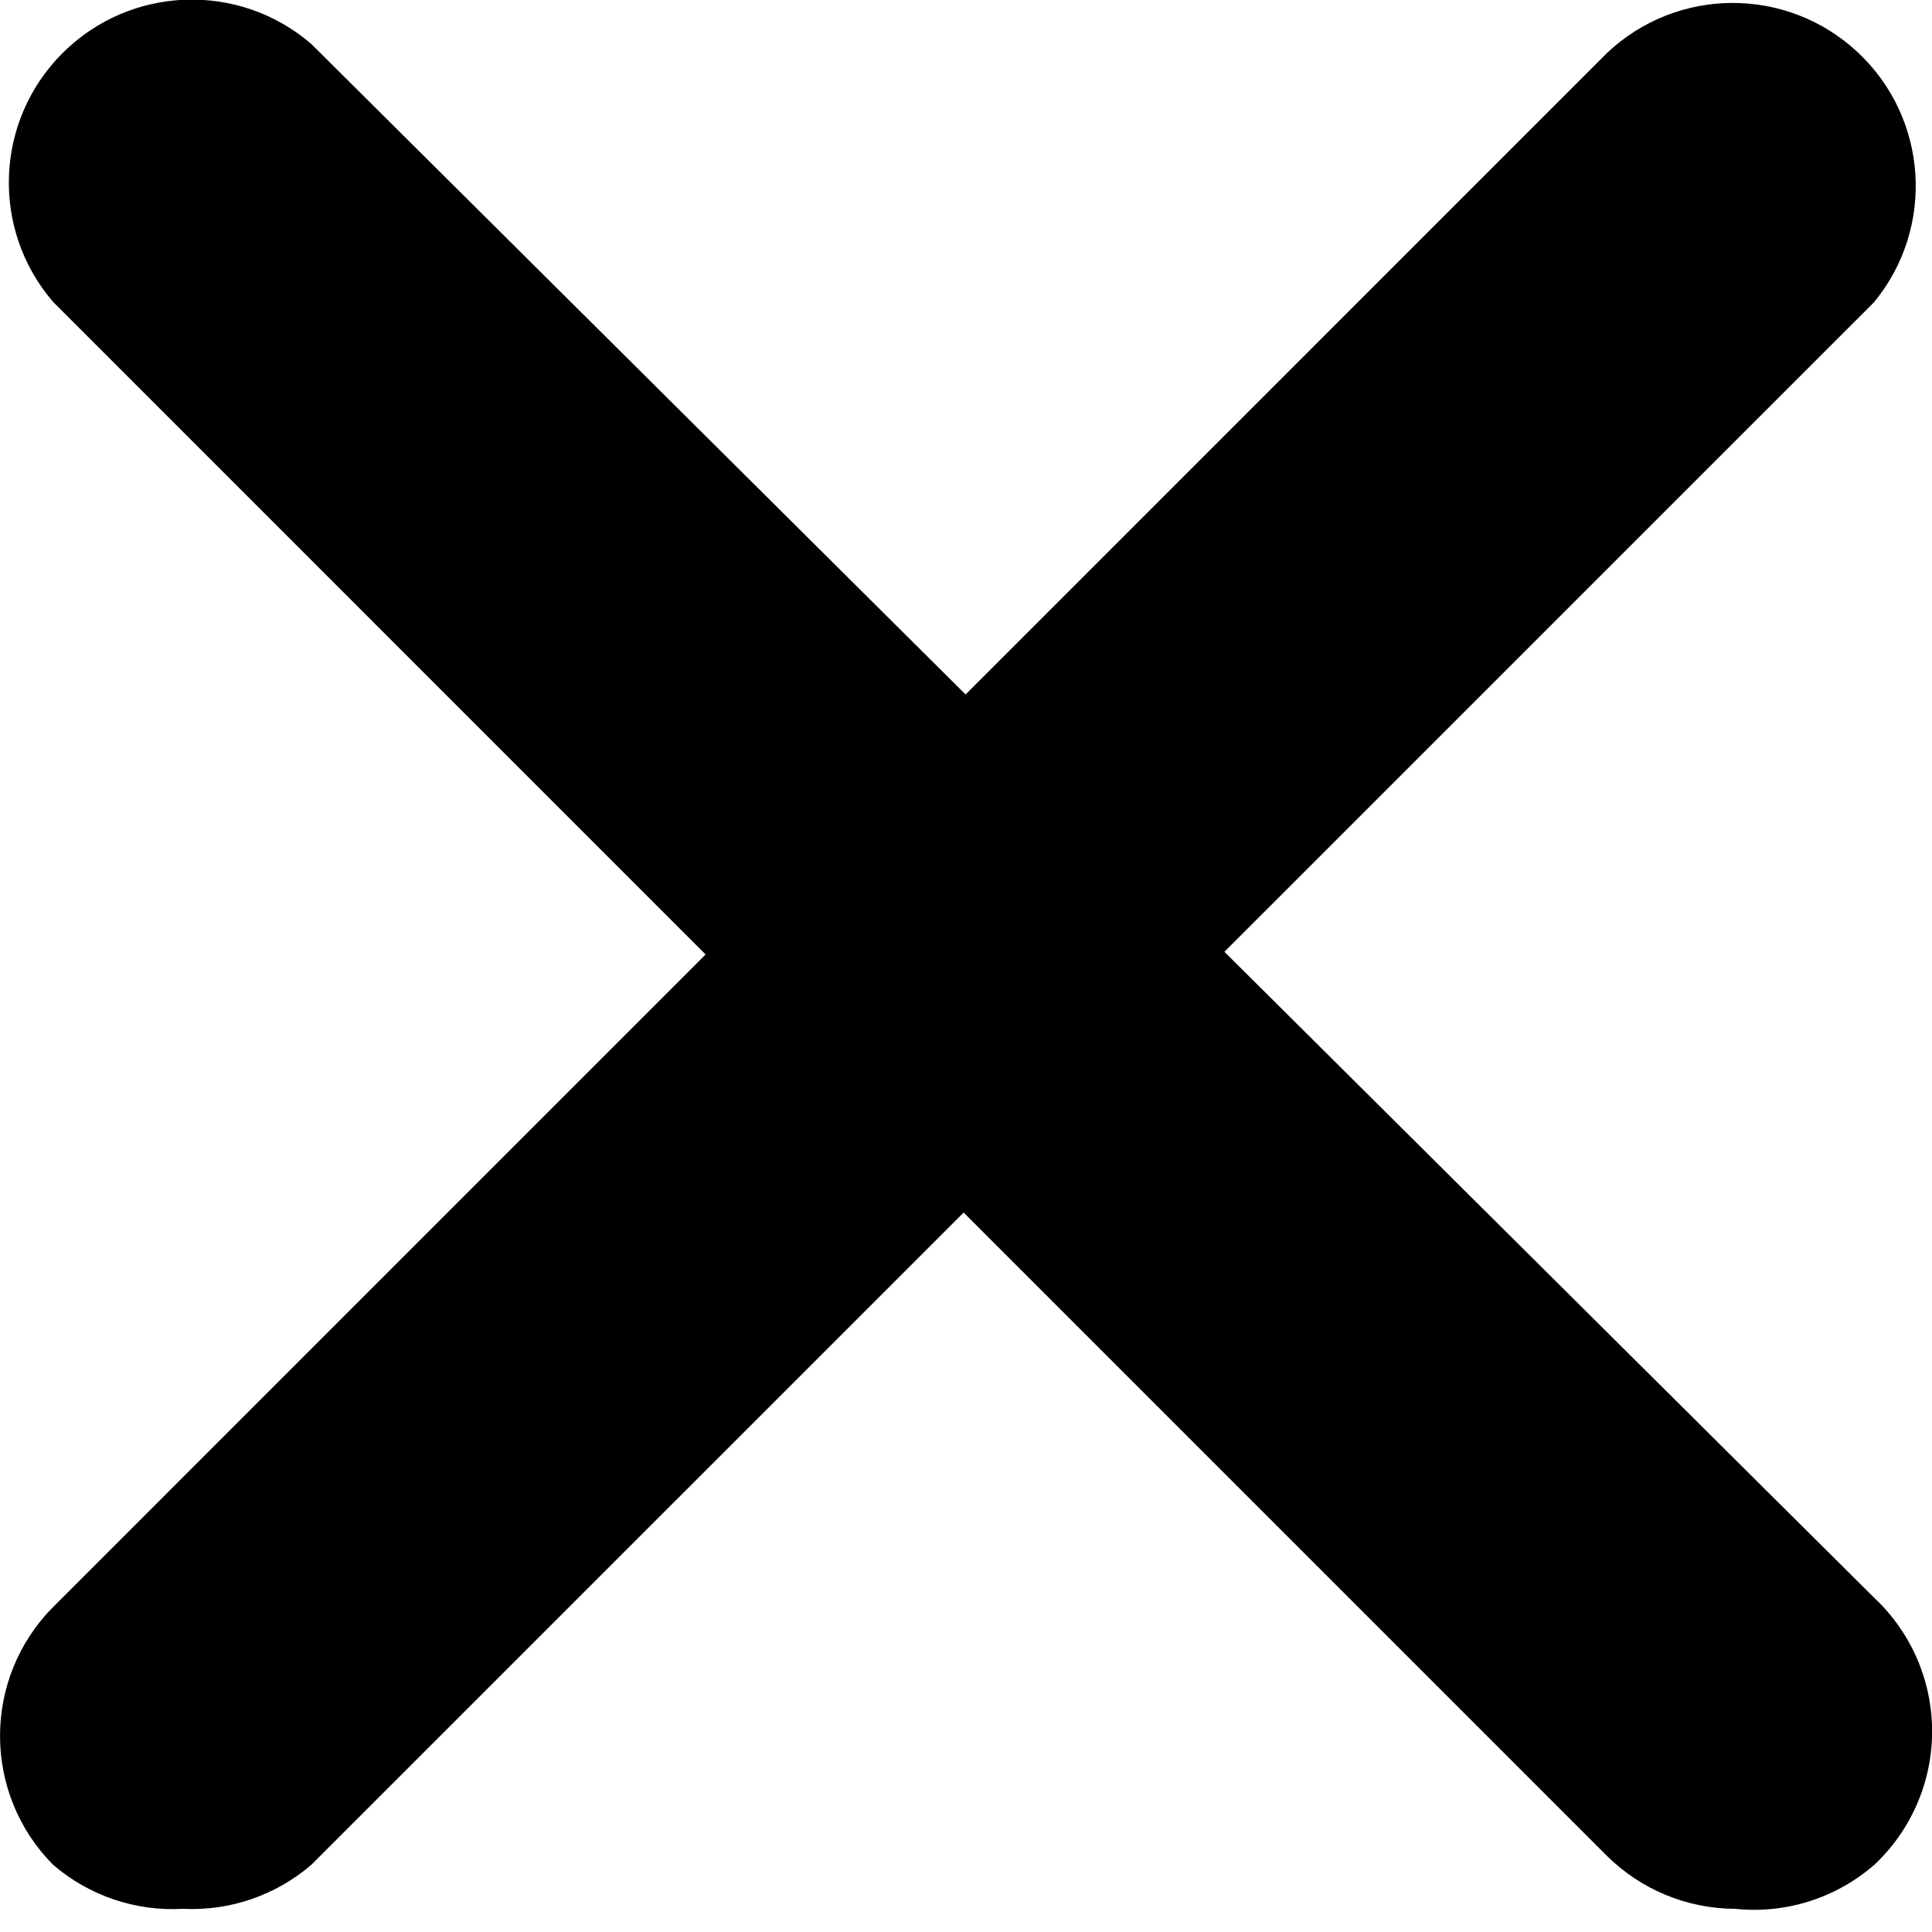
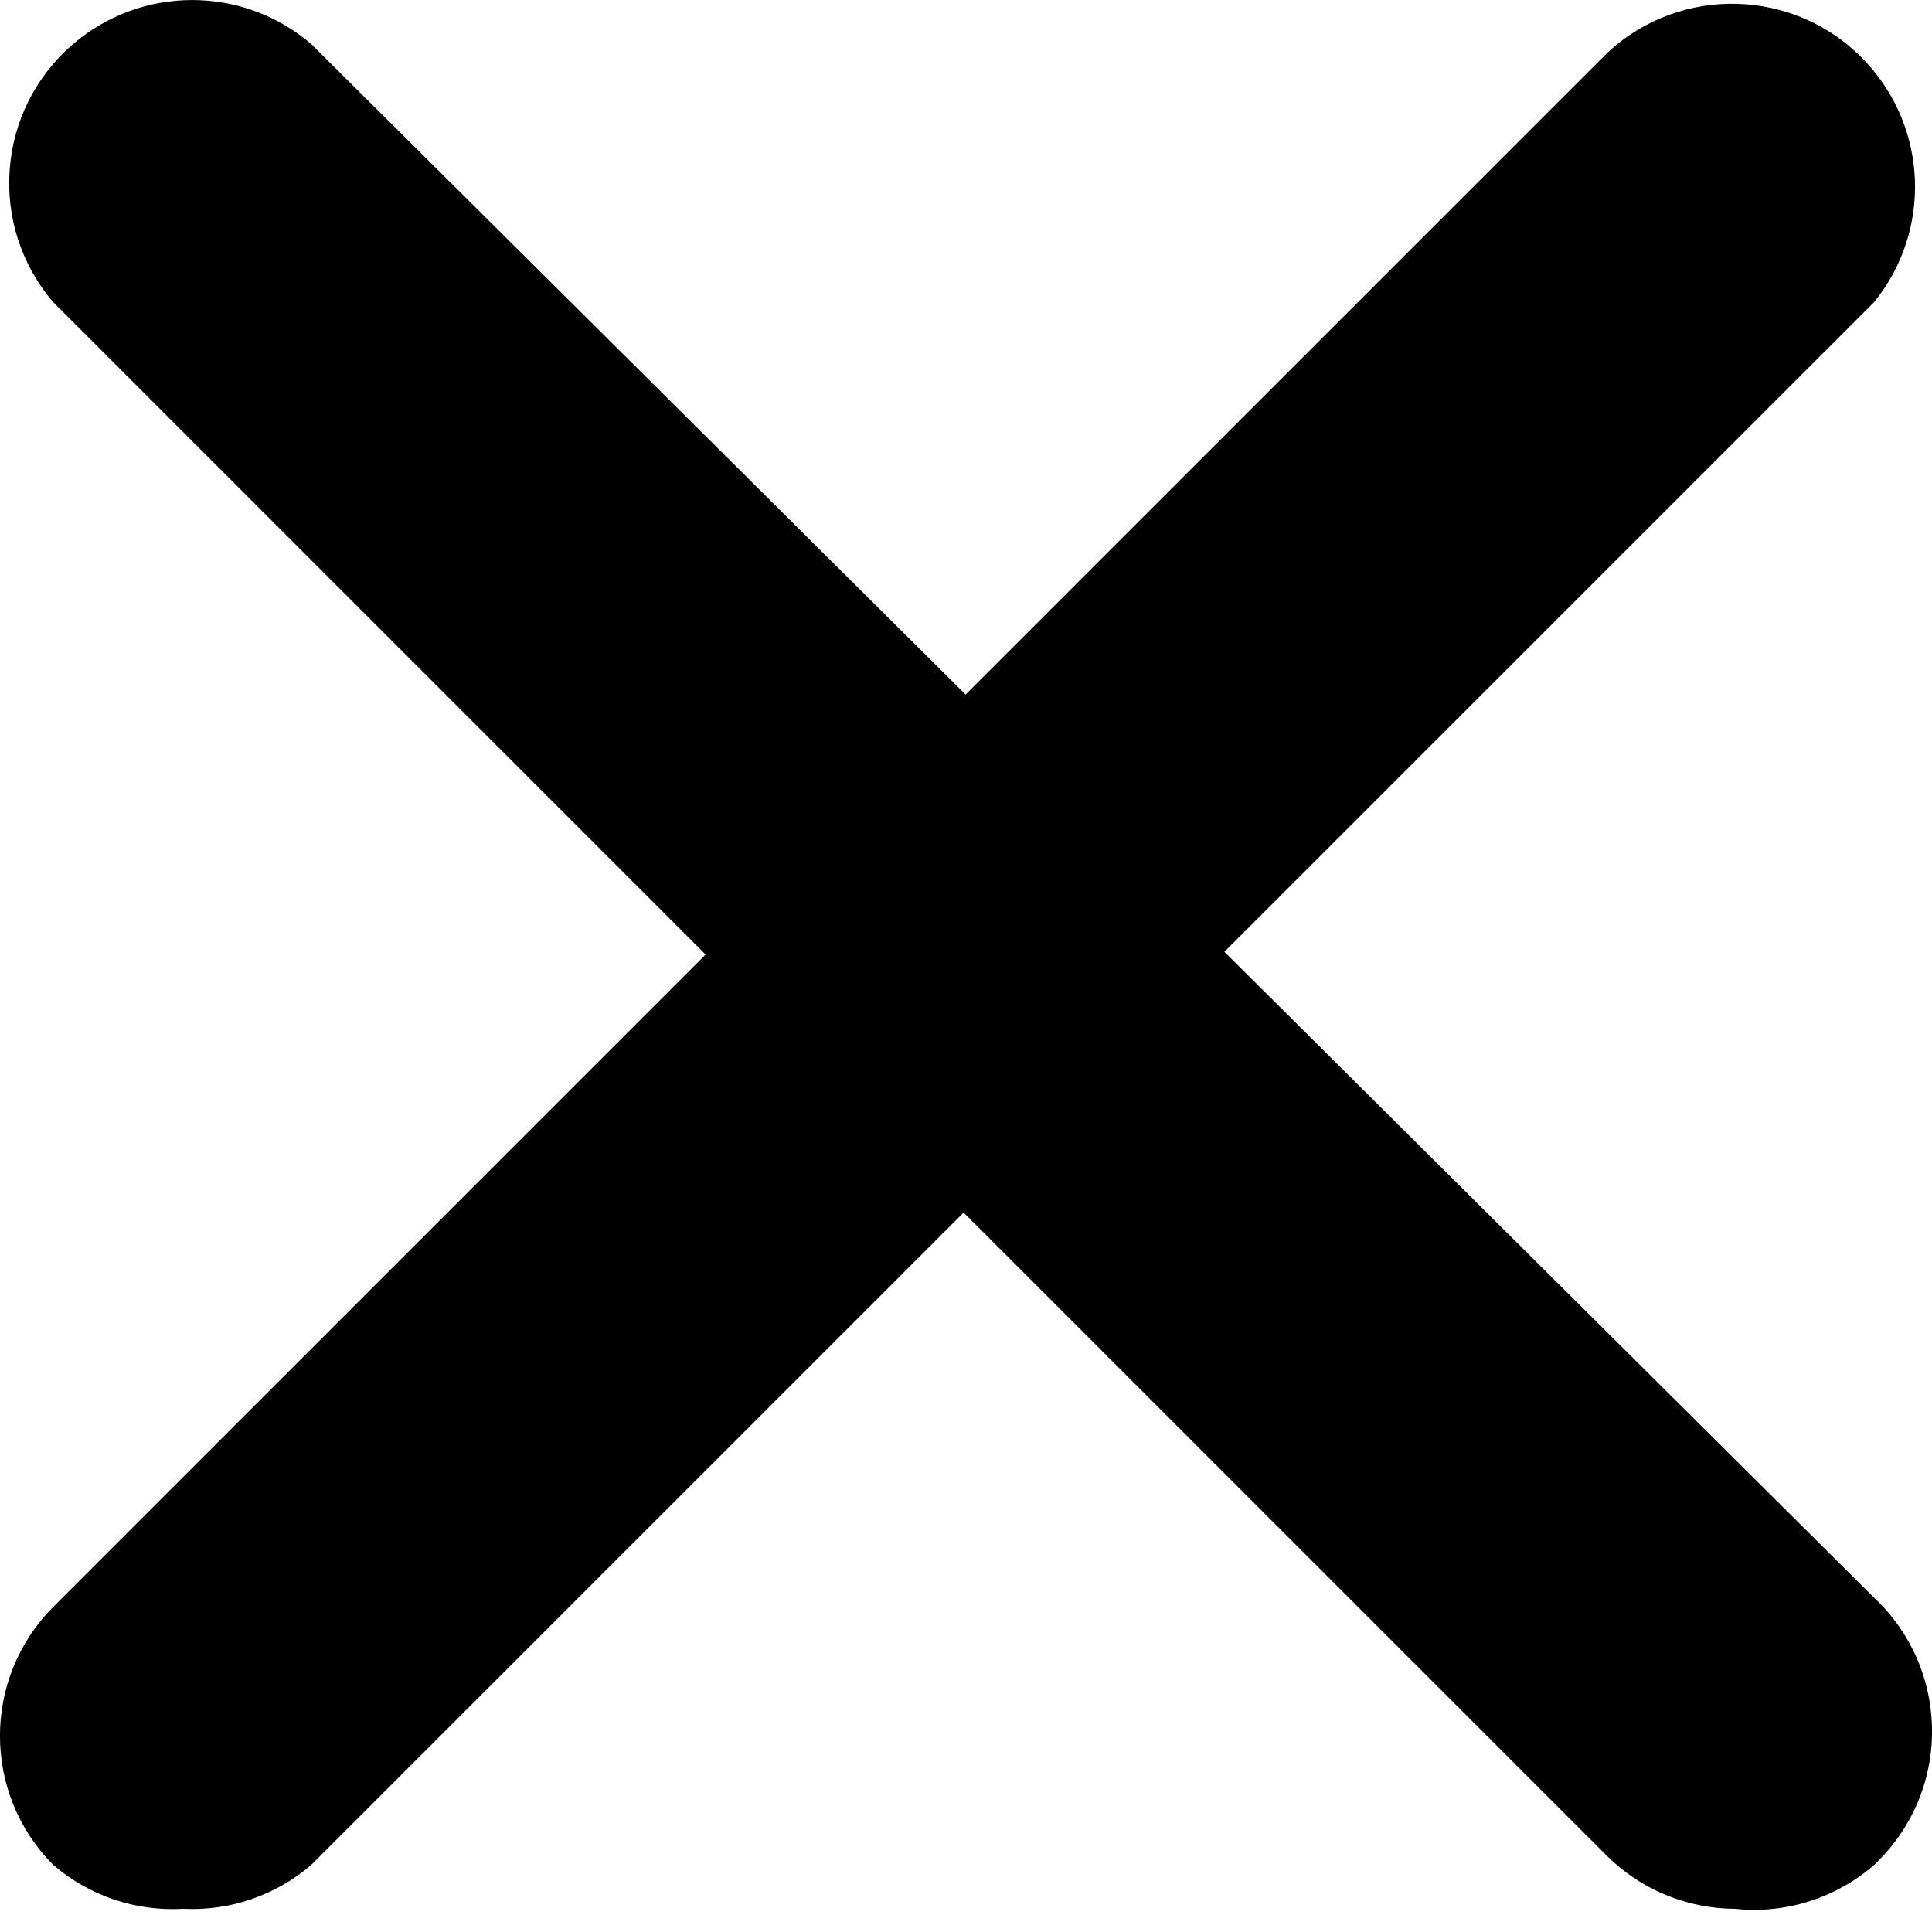
<svg xmlns="http://www.w3.org/2000/svg" width="14" height="14" viewBox="0 0 14 14">
-   <path d="M1.327 13.832c-.343.02-.68-.094-.941-.318a1.326 1.326 0 010-1.87L11.645.384A1.326 1.326 0 0113.58 2.19L2.255 13.514c-.257.22-.589.335-.928.318z" />
-   <path d="M12.573 13.832a1.326 1.326 0 01-.929-.384L.385 2.188a1.326 1.326 0 011.87-1.87l11.326 11.26a1.326 1.326 0 010 1.936 1.326 1.326 0 01-1.008.318z" />
+   <path d="M1.327 13.832C0.984 13.852 0.646 13.738 0.386 13.514C-0.129 12.997 -0.129 12.161 0.386 11.644L11.645 0.385C12.179 -0.115 13.019 -0.088 13.519 0.447C13.972 0.931 13.998 1.674 13.581 2.189L2.255 13.514C1.998 13.735 1.666 13.849 1.327 13.832Z" />
+   <path d="M12.573 13.832C12.225 13.831 11.891 13.693 11.644 13.448L0.385 2.189C-0.091 1.632 -0.026 0.795 0.53 0.319C1.026 -0.106 1.759 -0.106 2.255 0.319L13.581 11.578C14.115 12.079 14.143 12.918 13.642 13.452C13.622 13.474 13.602 13.494 13.581 13.514C13.303 13.755 12.938 13.871 12.573 13.832Z" />
</svg>
